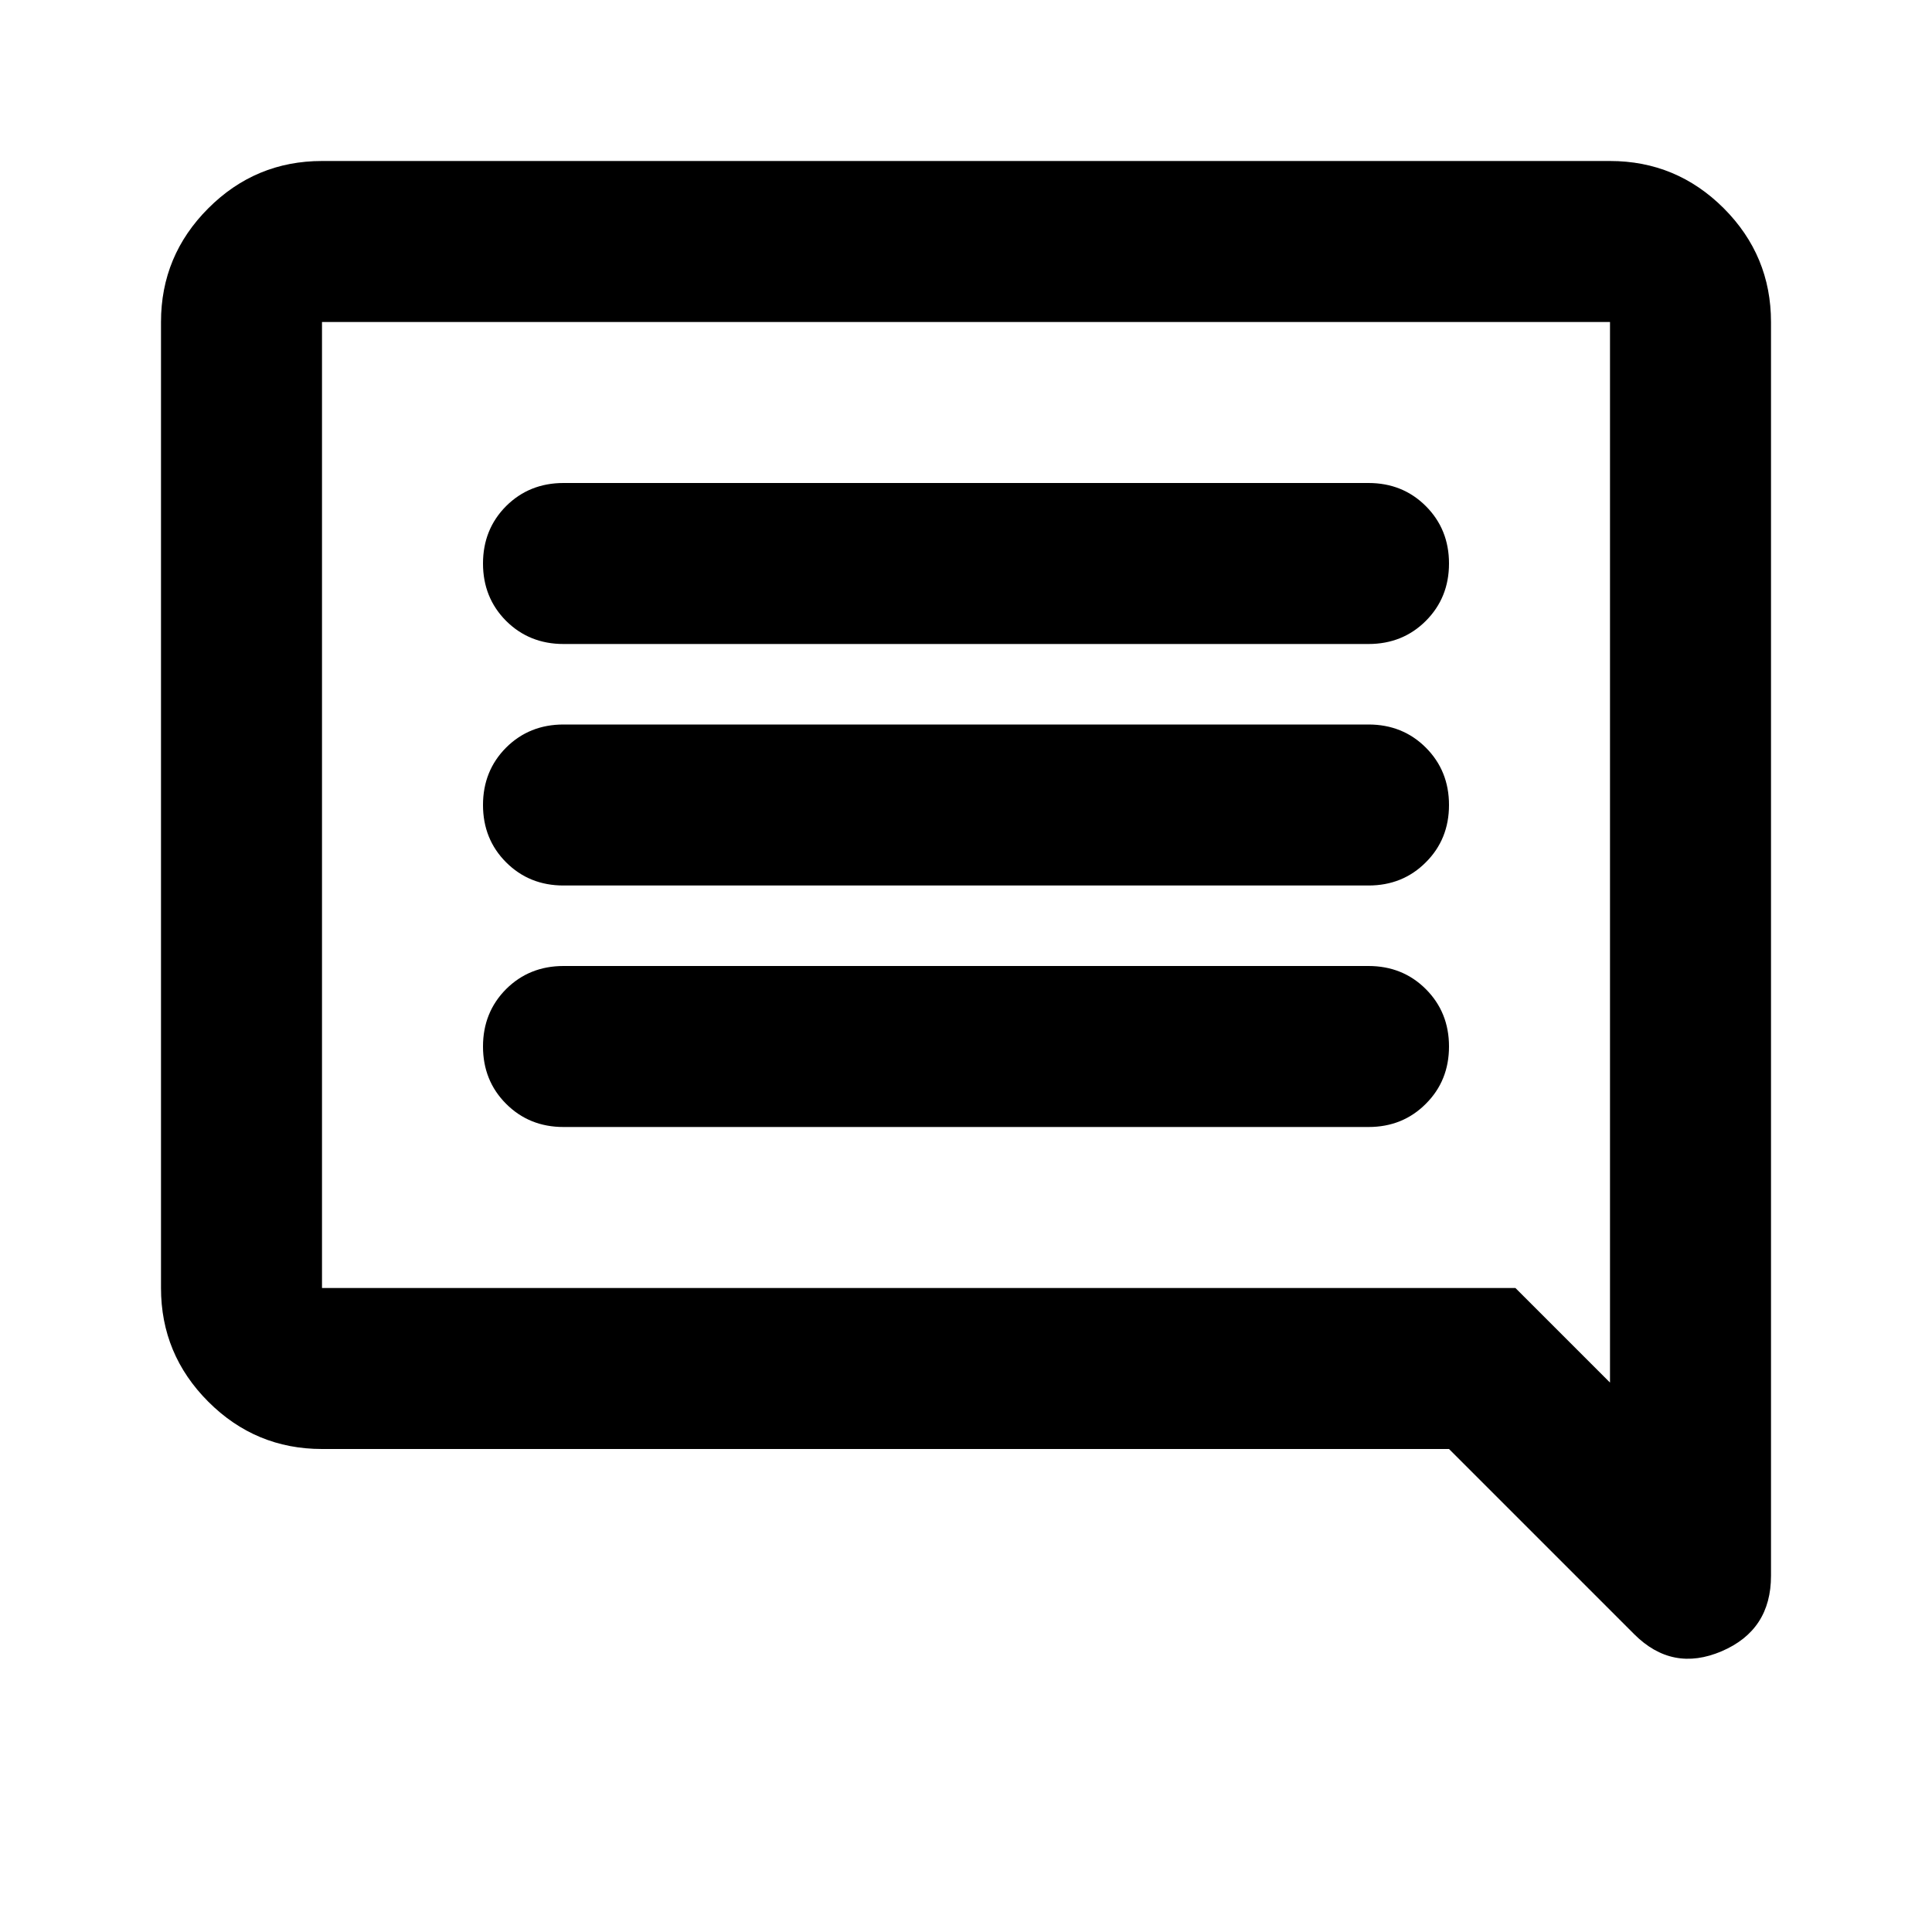
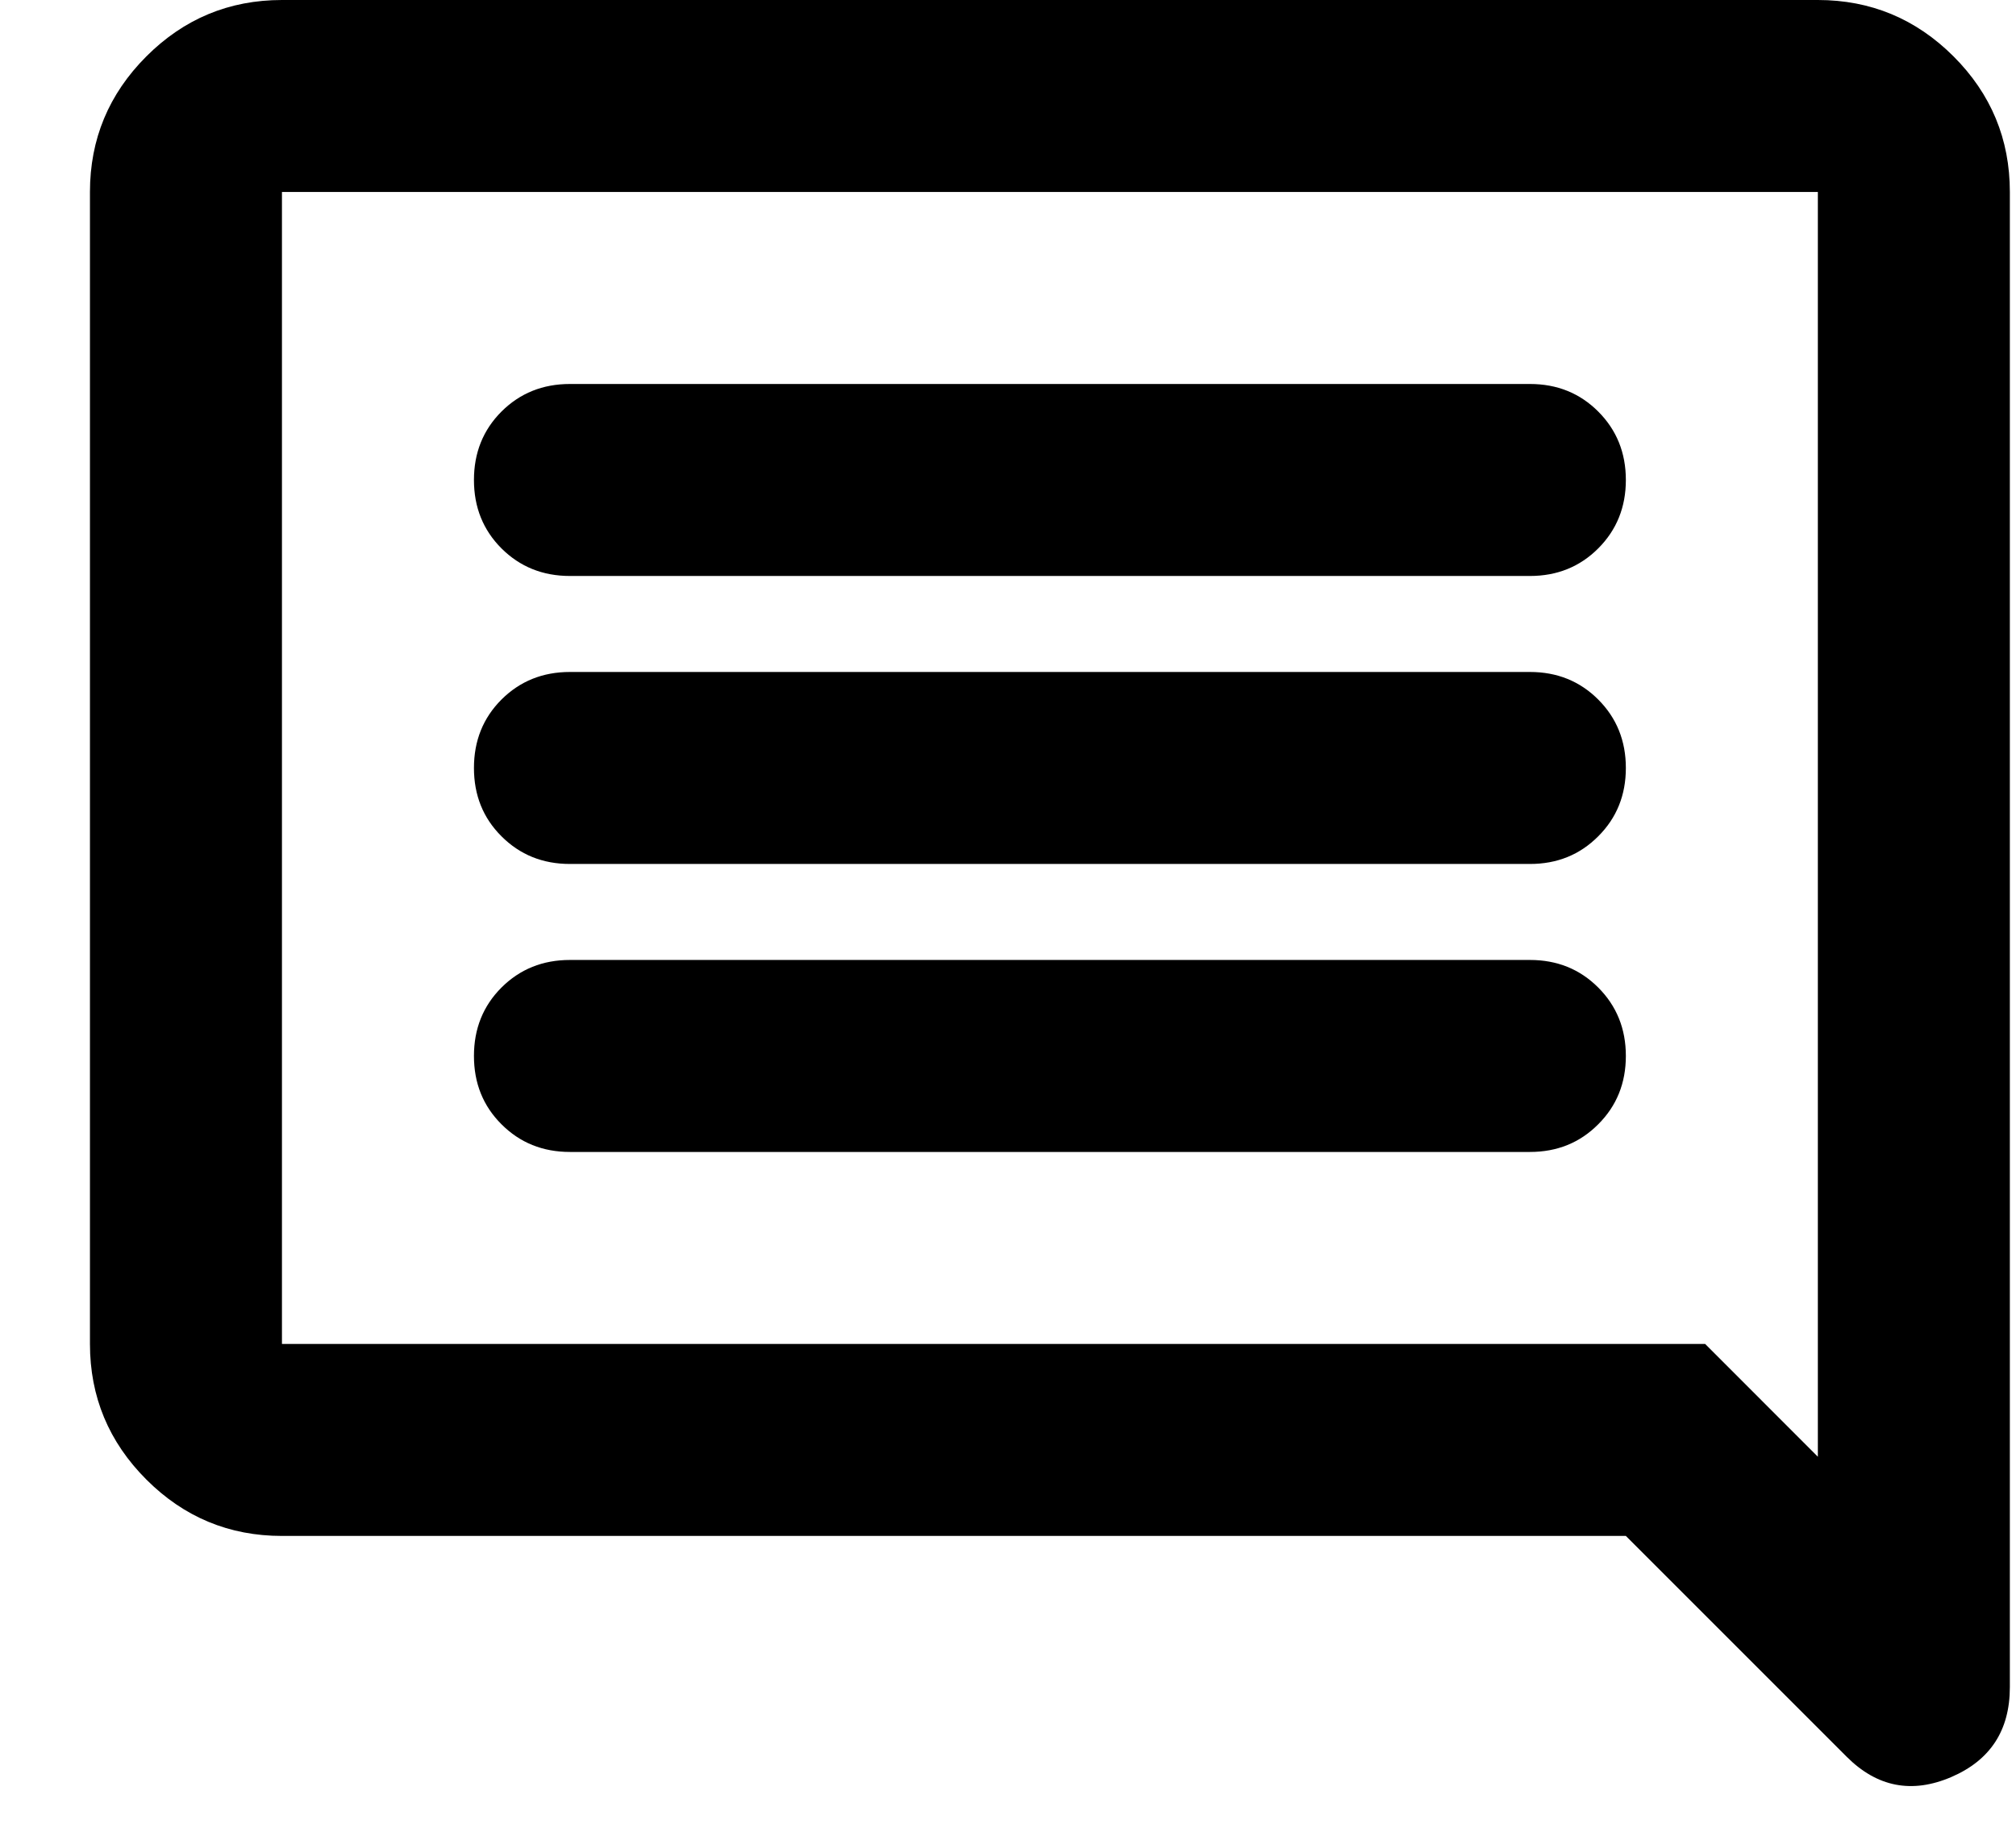
- <svg xmlns="http://www.w3.org/2000/svg" fill="none" height="24" viewBox="0 0 24 24" width="24">
-   <mask height="24" id="mask0_1817_19414" maskUnits="userSpaceOnUse" style="mask-type:alpha" width="24" x="0" y="0">
-     <rect fill="#D9D9D9" height="24" width="24" />
-   </mask>
-   <g mask="url(#mask0_1817_19414)">
-     <path d="M7 14H17C17.283 14 17.521 13.904 17.712 13.712C17.904 13.521 18 13.283 18 13C18 12.717 17.904 12.479 17.712 12.287C17.521 12.096 17.283 12 17 12H7C6.717 12 6.479 12.096 6.287 12.287C6.096 12.479 6 12.717 6 13C6 13.283 6.096 13.521 6.287 13.712C6.479 13.904 6.717 14 7 14ZM7 11H17C17.283 11 17.521 10.904 17.712 10.712C17.904 10.521 18 10.283 18 10C18 9.717 17.904 9.479 17.712 9.287C17.521 9.096 17.283 9 17 9H7C6.717 9 6.479 9.096 6.287 9.287C6.096 9.479 6 9.717 6 10C6 10.283 6.096 10.521 6.287 10.712C6.479 10.904 6.717 11 7 11ZM7 8H17C17.283 8 17.521 7.904 17.712 7.713C17.904 7.521 18 7.283 18 7C18 6.717 17.904 6.479 17.712 6.287C17.521 6.096 17.283 6 17 6H7C6.717 6 6.479 6.096 6.287 6.287C6.096 6.479 6 6.717 6 7C6 7.283 6.096 7.521 6.287 7.713C6.479 7.904 6.717 8 7 8ZM20.3 20.3L18 18H4C3.45 18 2.979 17.804 2.588 17.413C2.196 17.021 2 16.55 2 16V4C2 3.45 2.196 2.979 2.588 2.587C2.979 2.196 3.45 2 4 2H20C20.55 2 21.021 2.196 21.413 2.587C21.804 2.979 22 3.45 22 4V19.575C22 20.025 21.796 20.337 21.388 20.512C20.979 20.687 20.617 20.617 20.3 20.3ZM4 4V16H18.825L20 17.175V4H4Z" fill="black" />
-   </g>
+ <svg xmlns="http://www.w3.org/2000/svg" width="21" height="19" viewBox="0 0 21 19" fill="none">
+   <path d="M5.937 12H15.937C16.22 12 16.457 11.904 16.648 11.712C16.84 11.521 16.936 11.283 16.936 11C16.936 10.717 16.84 10.479 16.648 10.287C16.457 10.096 16.22 10 15.937 10H5.937C5.653 10 5.416 10.096 5.224 10.287C5.032 10.479 4.937 10.717 4.937 11C4.937 11.283 5.032 11.521 5.224 11.712C5.416 11.904 5.653 12 5.937 12ZM5.937 9H15.937C16.22 9 16.457 8.904 16.648 8.712C16.84 8.521 16.936 8.283 16.936 8C16.936 7.717 16.84 7.479 16.648 7.287C16.457 7.096 16.22 7 15.937 7H5.937C5.653 7 5.416 7.096 5.224 7.287C5.032 7.479 4.937 7.717 4.937 8C4.937 8.283 5.032 8.521 5.224 8.712C5.416 8.904 5.653 9 5.937 9ZM5.937 6H15.937C16.22 6 16.457 5.904 16.648 5.713C16.84 5.521 16.936 5.283 16.936 5C16.936 4.717 16.84 4.479 16.648 4.287C16.457 4.096 16.22 4 15.937 4H5.937C5.653 4 5.416 4.096 5.224 4.287C5.032 4.479 4.937 4.717 4.937 5C4.937 5.283 5.032 5.521 5.224 5.713C5.416 5.904 5.653 6 5.937 6ZM19.236 18.3L16.936 16H2.937C2.387 16 1.916 15.804 1.525 15.413C1.133 15.021 0.937 14.55 0.937 14V2C0.937 1.45 1.133 0.979 1.525 0.587C1.916 0.196 2.387 0 2.937 0H18.936C19.486 0 19.957 0.196 20.349 0.587C20.741 0.979 20.936 1.45 20.936 2V17.575C20.936 18.025 20.733 18.337 20.325 18.512C19.916 18.687 19.553 18.617 19.236 18.3ZM2.937 2V14H17.762L18.936 15.175V2H2.937Z" fill="black" />
</svg>
